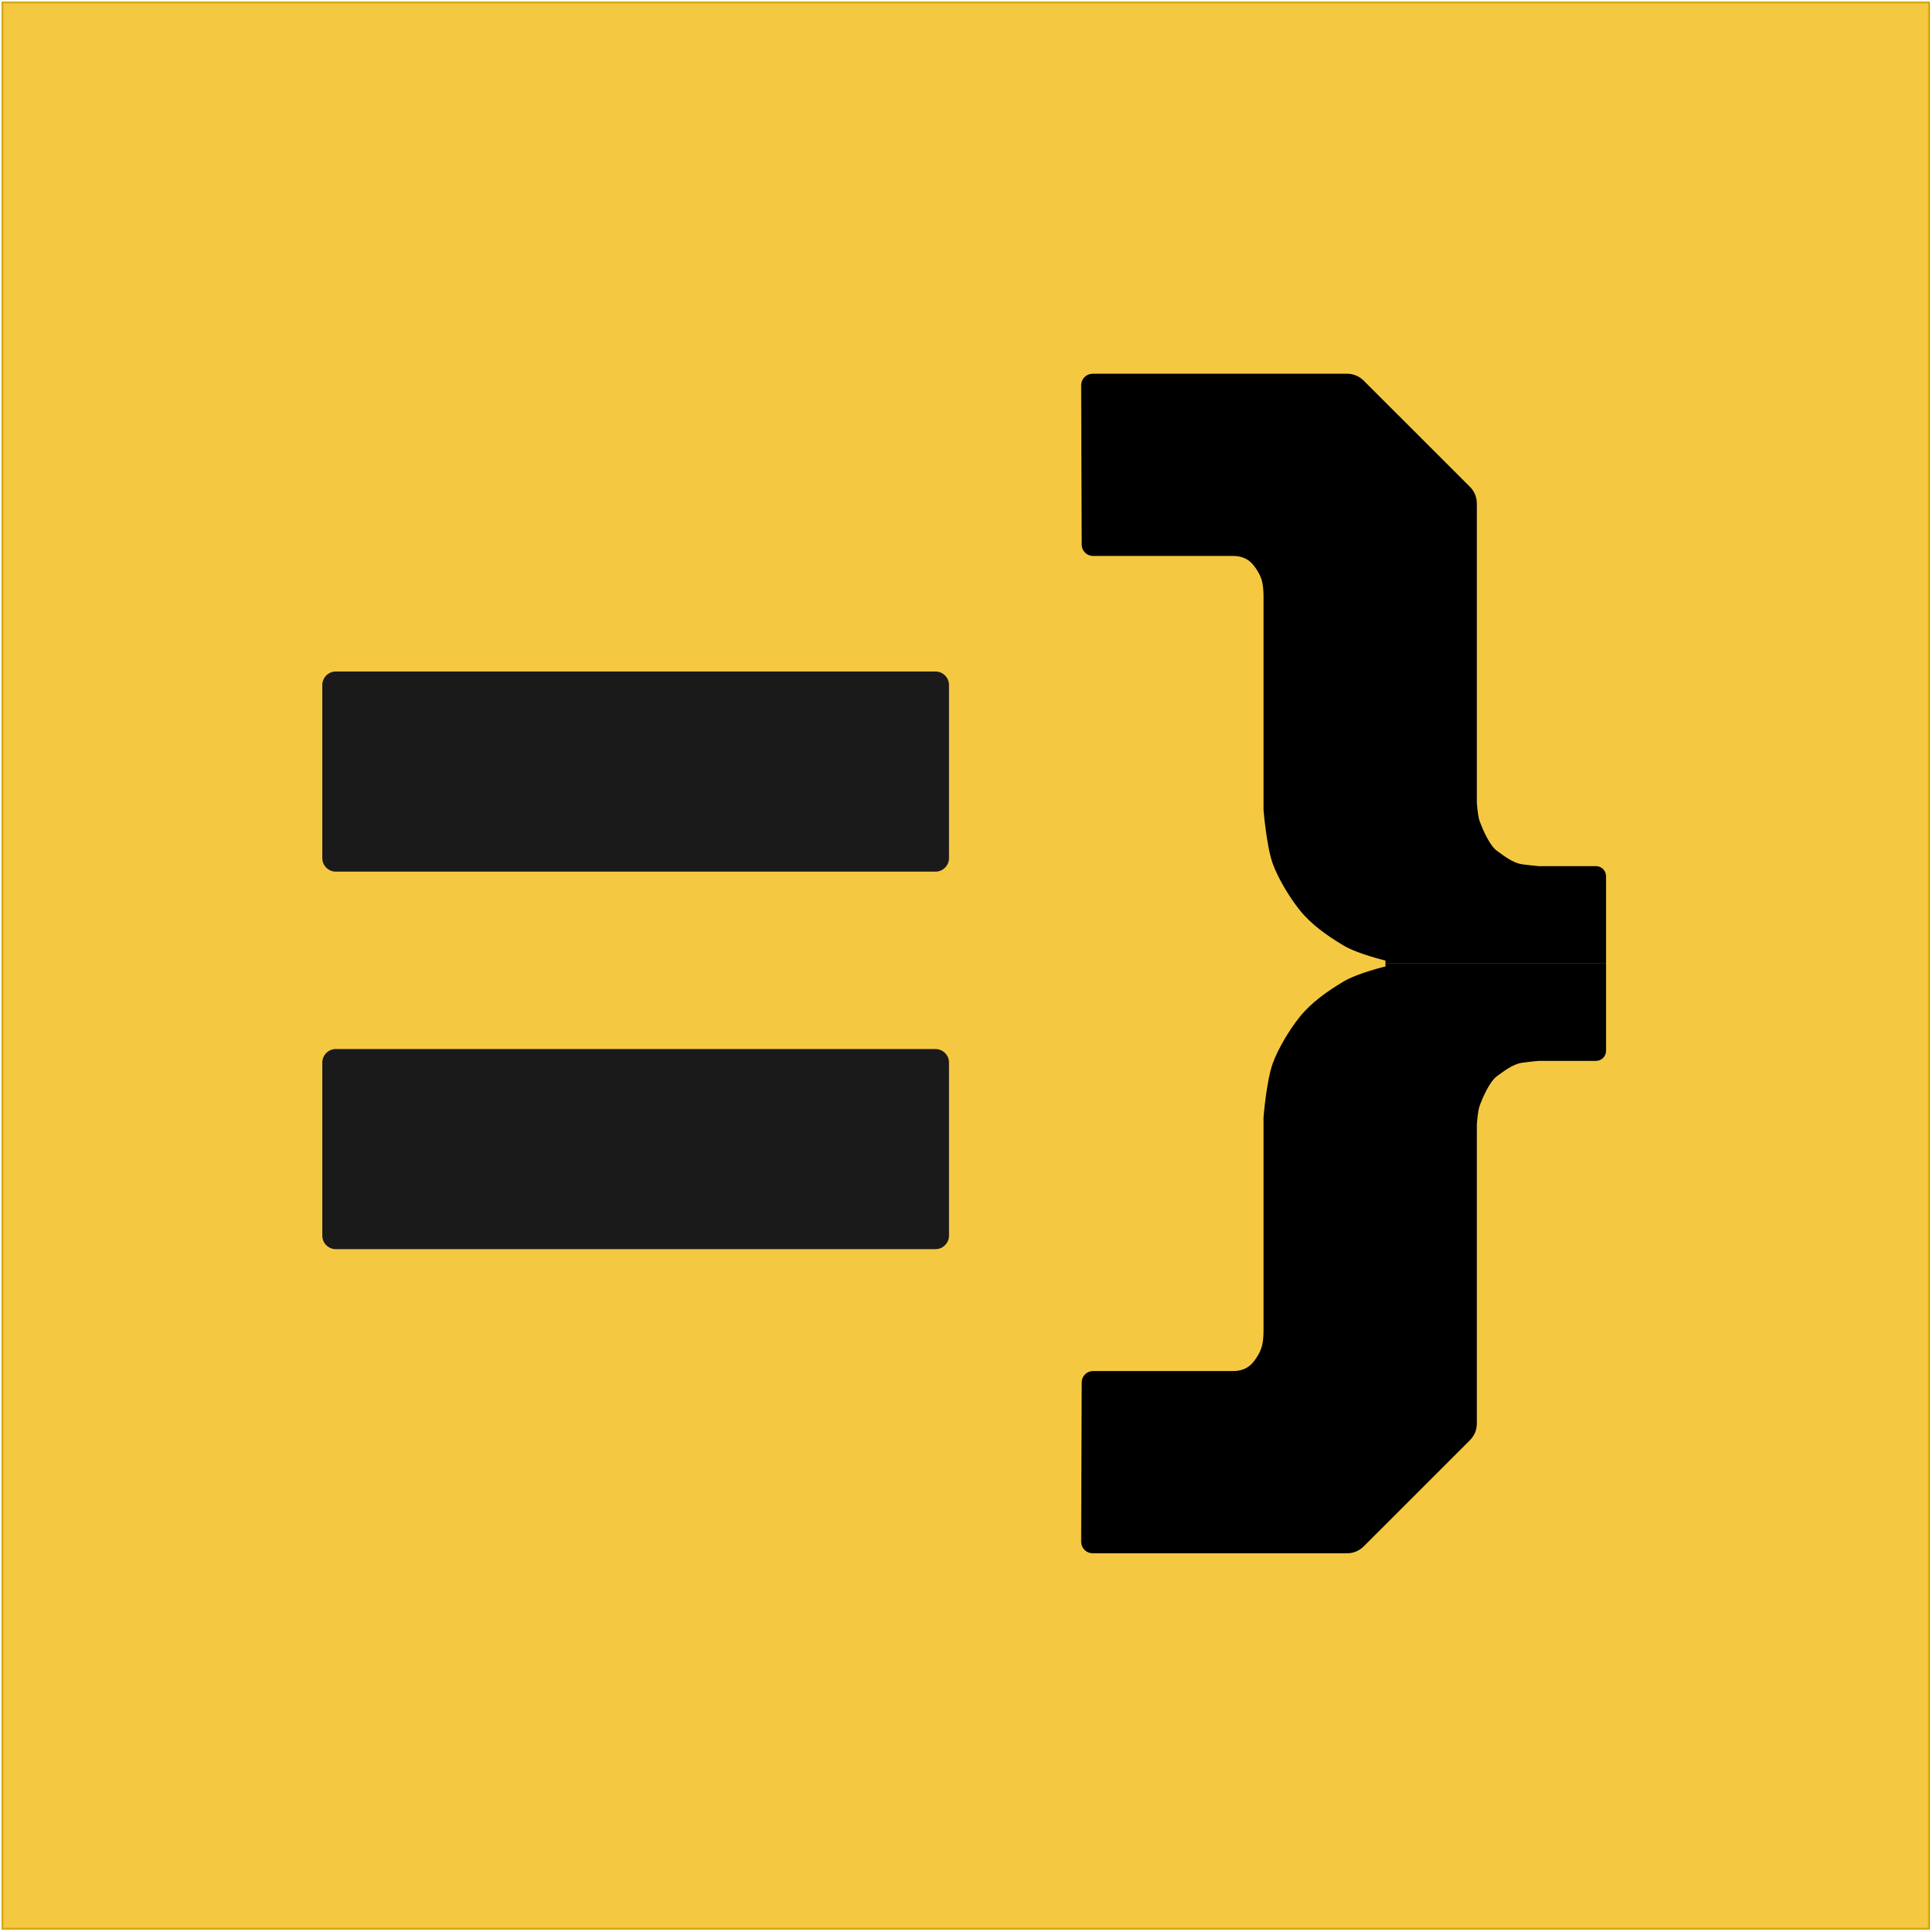
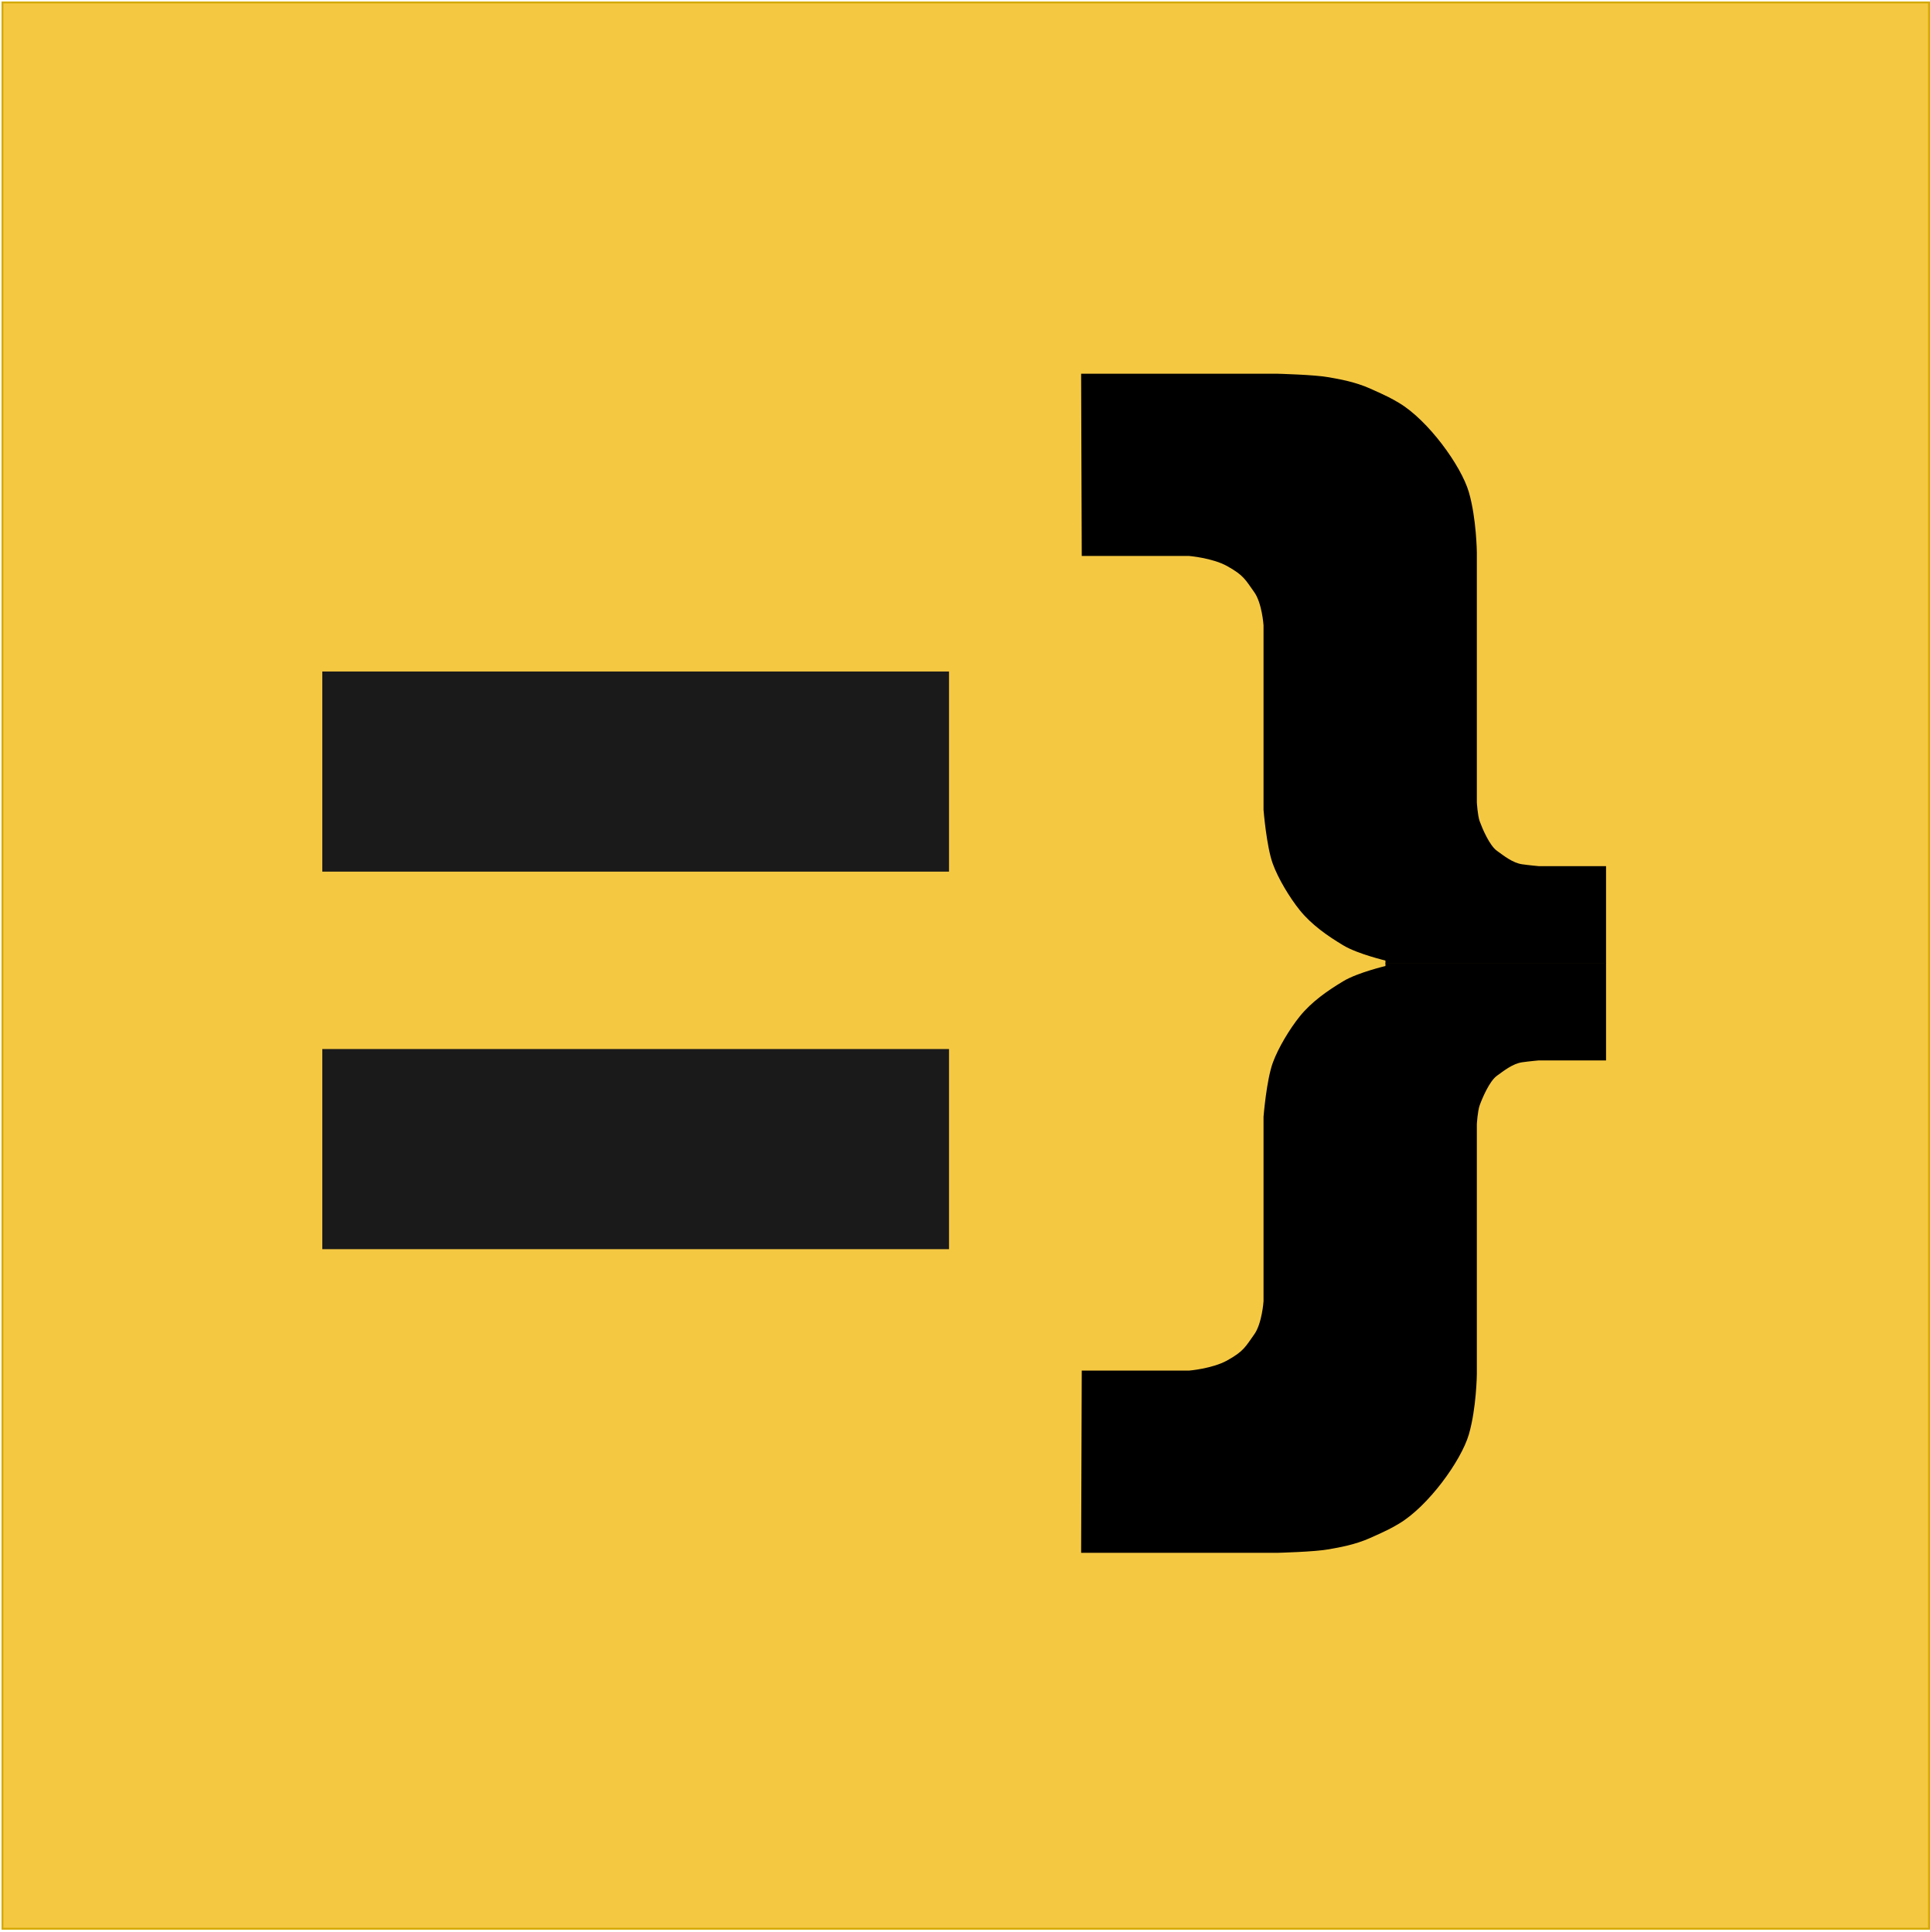
- <svg xmlns="http://www.w3.org/2000/svg" version="1.1" id="svg1" width="1523" height="1525" viewBox="0 0 1523 1525" xml:space="preserve">
+ <svg xmlns="http://www.w3.org/2000/svg" version="1.1" id="svg1" width="1523" height="1525" viewBox="0 0 1523 1525">
  <defs id="defs1" />
  <g id="g1" style="display:inline">
    <rect style="display:inline;fill:#f5c842;fill-opacity:1;stroke:#d4aa00;stroke-width:1.489" id="rect1" width="1520.494" height="1520.494" x="1.93" y="1.93" />
-     <rect style="display:inline;fill:#1a1a1a;fill-opacity:1;stroke:#1a1a1a;stroke-width:1.38" id="rect2" width="493.222" height="156.593" x="255.05" y="530.73" rx="10" ry="10" />
-     <rect style="fill:#1a1a1a;fill-opacity:1;stroke:#1a1a1a;stroke-width:1.38" id="rect3" width="493.222" height="156.593" x="255.05" y="828.73" rx="10" ry="10" />
-     <path style="fill:#000000;fill-opacity:1;stroke:#000000;stroke-width:1.38" d="m 862.341,295.69 h 200.83 a 17.697,17.697 22.496 0 1 12.512,5.181 l 83.975,83.95 a 17.682,17.682 67.496 0 1 5.181,12.505 v 235.931 c 0,0 0.581,10.529 2.289,15.251 1.895,5.235 7.686,19.175 13.78,23.559 5.537,3.984 12.663,9.755 20.321,10.831 5.869,0.825 13.073,1.462 13.073,1.462 h 45.267 a 7.244,7.244 45 0 1 7.244,7.244 v 68.06 0.207 h -172.708 v -2.217 c 0,0 -22.254,-5.253 -33.425,-11.931 -12.538,-7.496 -25.135,-16.297 -34.309,-27.664 -7.85,-9.727 -16.963,-24.754 -21.227,-36.503 -4.974,-13.704 -7.262,-42.337 -7.262,-42.337 V 470.671 c -0.085,-10.044 -1.337,-14.956 -5.464,-21.346 -3.319,-5.139 -8.048,-11.123 -19.219,-11.175 H 862.632 a 8.245,8.245 44.902 0 1 -8.245,-8.217 l -0.43,-125.83 a 8.385,8.385 134.902 0 1 8.385,-8.413 z" id="path3" />
-     <path style="fill:#000000;fill-opacity:1;stroke:#000000;stroke-width:1.38" d="m 862.341,295.69 h 200.83 a 17.697,17.697 22.496 0 1 12.512,5.181 l 83.975,83.95 a 17.682,17.682 67.496 0 1 5.181,12.505 v 235.931 c 0,0 0.581,10.529 2.289,15.251 1.895,5.235 7.686,19.175 13.78,23.559 5.537,3.984 12.663,9.755 20.321,10.831 5.869,0.825 13.073,1.462 13.073,1.462 h 45.267 a 7.244,7.244 45 0 1 7.244,7.244 v 68.06 0.207 h -172.708 v -2.217 c 0,0 -22.254,-5.253 -33.425,-11.931 -12.538,-7.496 -25.135,-16.297 -34.309,-27.664 -7.85,-9.727 -16.963,-24.754 -21.227,-36.503 -4.974,-13.704 -7.262,-42.337 -7.262,-42.337 V 470.671 c -0.085,-10.044 -1.337,-14.956 -5.464,-21.346 -3.319,-5.139 -8.048,-11.123 -19.219,-11.175 H 862.632 a 8.245,8.245 44.902 0 1 -8.245,-8.217 l -0.43,-125.83 a 8.385,8.385 134.902 0 1 8.385,-8.413 z" id="path4" transform="matrix(1,0,0,-1,0,1521.068)" />
+     <rect style="display:inline;fill:#1a1a1a;fill-opacity:1;stroke:#1a1a1a;stroke-width:1.38" id="rect2" width="493.222" height="156.593" x="255.05" y="530.73" />
+     <rect style="fill:#1a1a1a;fill-opacity:1;stroke:#1a1a1a;stroke-width:1.38" id="rect3" width="493.222" height="156.593" x="255.05" y="828.73" />
+     <path style="fill:#000000;fill-opacity:1;stroke:#000000;stroke-width:1.38" d="m 853.928,295.69 h 154.133 c 0,0 29.744,0.754 40.697,2.809 7.115,1.335 19.773,3.187 32.916,9.107 13.142,5.919 16.017,7.405 22.067,11.006 22.935,13.654 48.858,49.483 54.833,70.083 5.997,20.677 6.266,47.38 6.266,47.38 v 197.182 c 0,0 0.581,10.529 2.289,15.251 1.895,5.235 7.686,19.175 13.78,23.559 5.537,3.984 12.663,9.755 20.321,10.831 5.869,0.825 13.073,1.462 13.073,1.462 h 52.51 v 72.436 1.19 0.456 0.456 0.767 0.207 h -172.708 v -2.217 c 0,0 -22.254,-5.253 -33.425,-11.931 -12.538,-7.496 -25.135,-16.297 -34.309,-27.664 -7.85,-9.727 -16.963,-24.754 -21.227,-36.503 -4.974,-13.704 -7.262,-42.337 -7.262,-42.337 V 493.541 c 0,0 -1.171,-17.741 -7.455,-26.511 -6.957,-9.71 -8.213,-13.361 -21.633,-20.81 -11.774,-6.535 -30.338,-8.071 -30.338,-8.071 H 854.414 Z" id="path3" />
+     <path style="fill:#000000;fill-opacity:1;stroke:#000000;stroke-width:1.38" d="m 853.928,1225.014 h 154.133 c 0,0 29.744,-0.754 40.697,-2.809 7.115,-1.335 19.773,-3.187 32.916,-9.107 13.142,-5.919 16.017,-7.405 22.067,-11.006 22.935,-13.655 48.858,-49.483 54.833,-70.083 5.997,-20.677 6.266,-47.38 6.266,-47.38 V 887.447 c 0,0 0.581,-10.529 2.289,-15.251 1.895,-5.235 7.686,-19.175 13.78,-23.559 5.537,-3.984 12.663,-9.755 20.321,-10.831 5.869,-0.825 13.073,-1.462 13.073,-1.462 h 52.51 v -72.436 -1.19 -0.456 -0.456 -0.767 -0.207 h -172.708 v 2.217 c 0,0 -22.254,5.253 -33.425,11.931 -12.538,7.496 -25.135,16.297 -34.309,27.664 -7.85,9.727 -16.963,24.754 -21.227,36.503 -4.974,13.704 -7.262,42.337 -7.262,42.337 v 145.677 c 0,0 -1.171,17.741 -7.455,26.511 -6.957,9.71 -8.213,13.361 -21.633,20.81 -11.774,6.535 -30.338,8.071 -30.338,8.071 H 854.414 Z" id="path4" />
  </g>
</svg>
